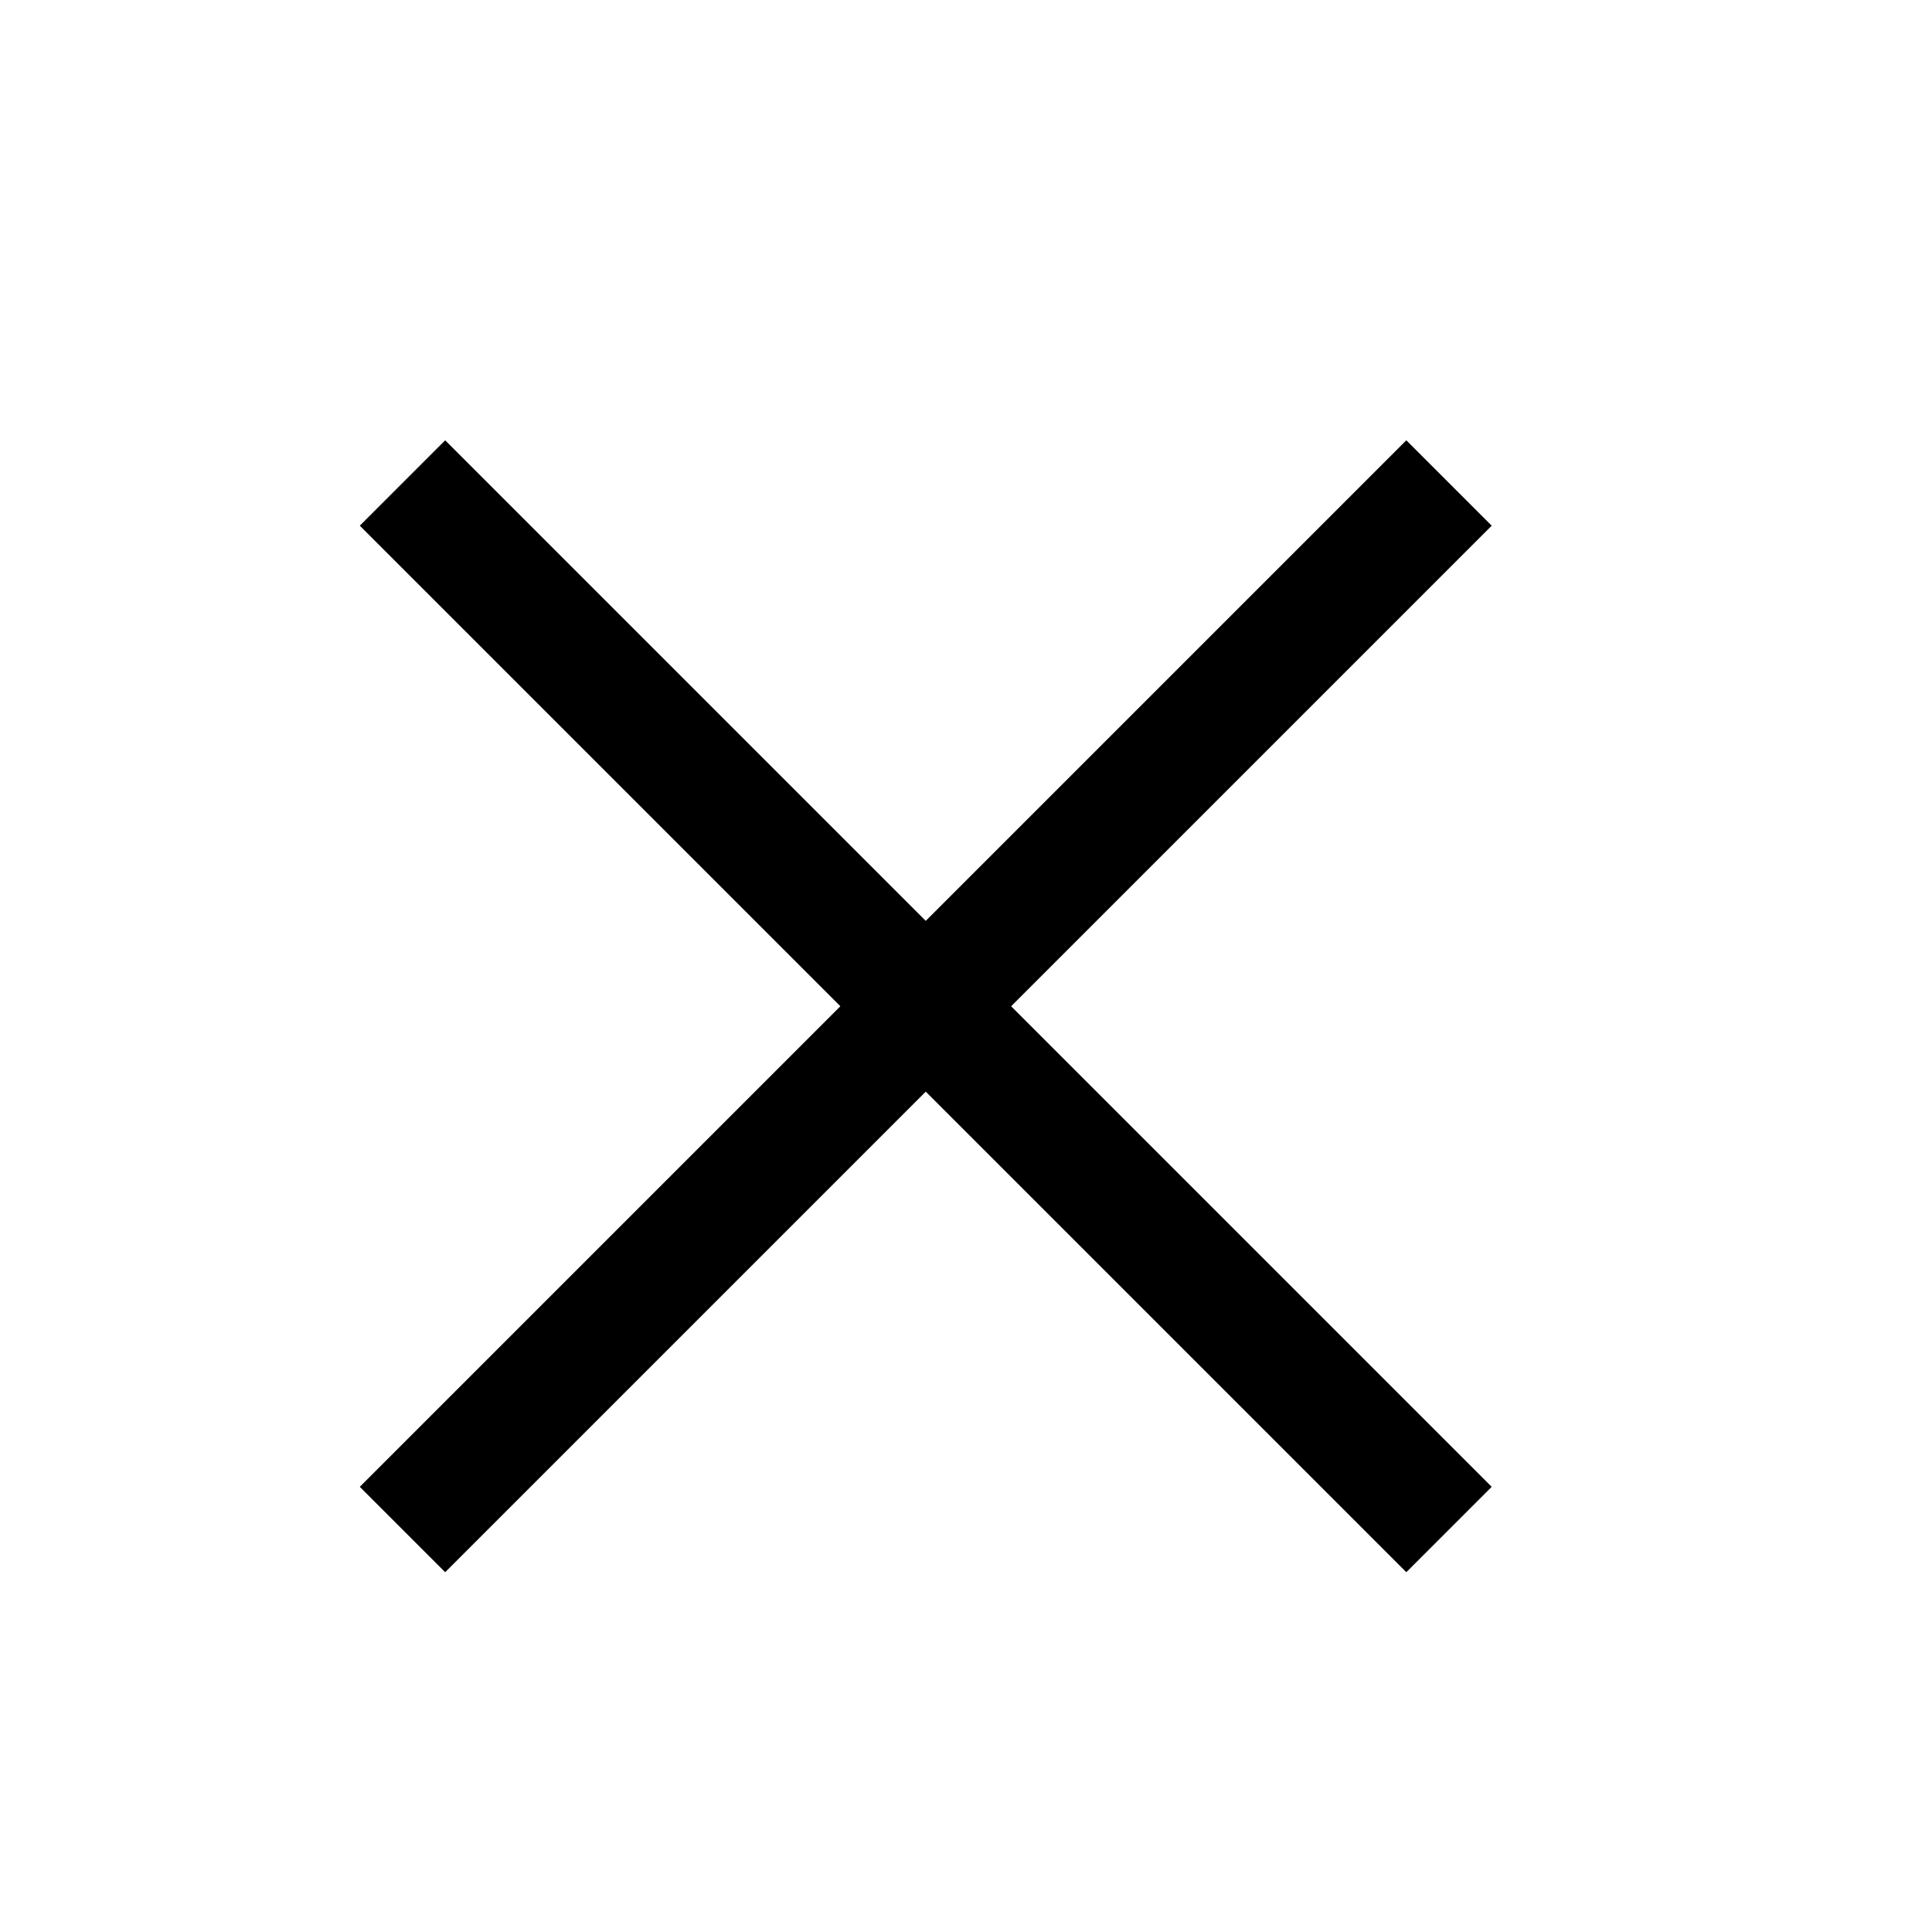
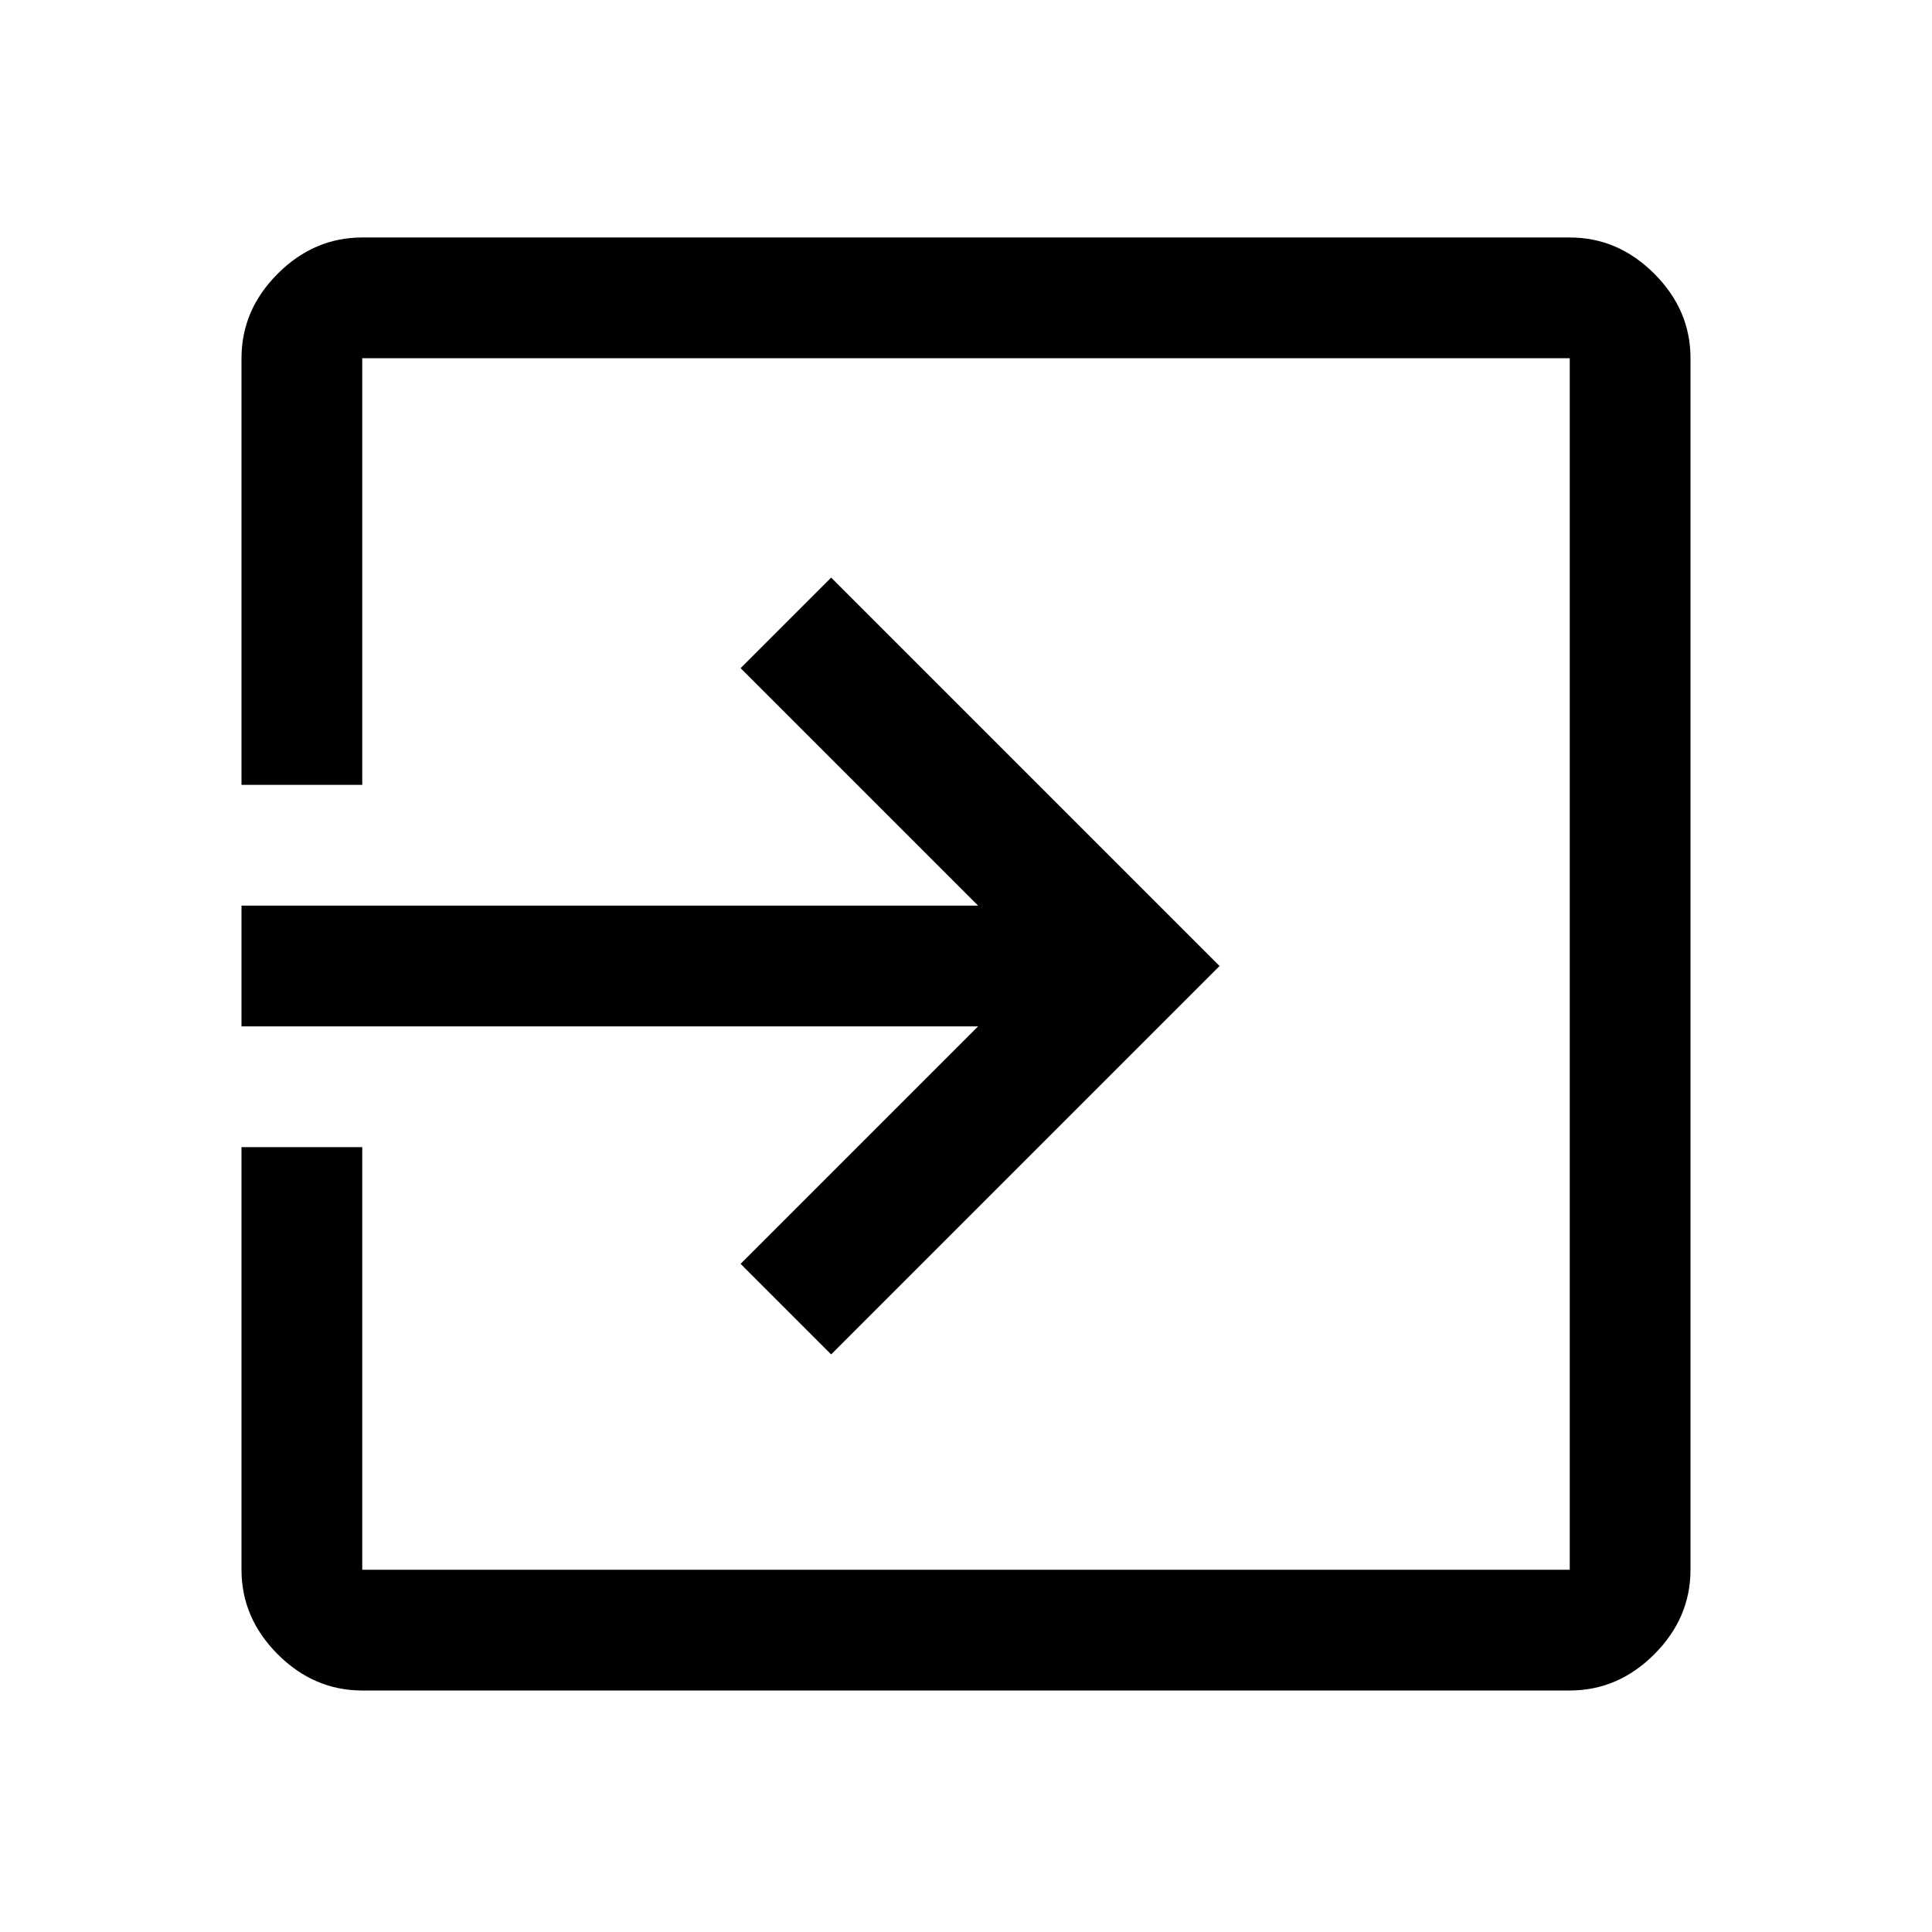
- <svg xmlns="http://www.w3.org/2000/svg" version="1.1" width="24" height="24" viewBox="0 0 24.00 24.00" enable-background="new 0 0 24.00 24.00" xml:space="preserve" id="svg4">
-   <defs id="defs8" />
-   <path style="fill:none;fill-rule:evenodd;stroke:#000000;stroke-width:1.5;stroke-linecap:butt;stroke-linejoin:miter;stroke-opacity:1;stroke-miterlimit:4;stroke-dasharray:none" d="M 18,6 5,19" id="path834" />
-   <path style="fill:none;fill-rule:evenodd;stroke:#000000;stroke-width:1.5;stroke-linecap:butt;stroke-linejoin:miter;stroke-opacity:1;stroke-miterlimit:4;stroke-dasharray:none" d="M 5,6 18,19" id="path836" />
+ <svg xmlns="http://www.w3.org/2000/svg" height="48" width="48">
+   <path d="M9 42q-1.2 0-2.1-.9Q6 40.2 6 39V28.5h3V39h30V8.9H9v10.6H6V8.9q0-1.2.9-2.1.9-.9 2.1-.9h30q1.2 0 2.1.9.9.9.9 2.1V39q0 1.2-.9 2.1-.9.9-2.1.9Zm11.65-8.35L18.4 31.4l5.9-5.9H6v-3h18.3l-5.9-5.9 2.25-2.25L30.3 24Z" />
</svg>
